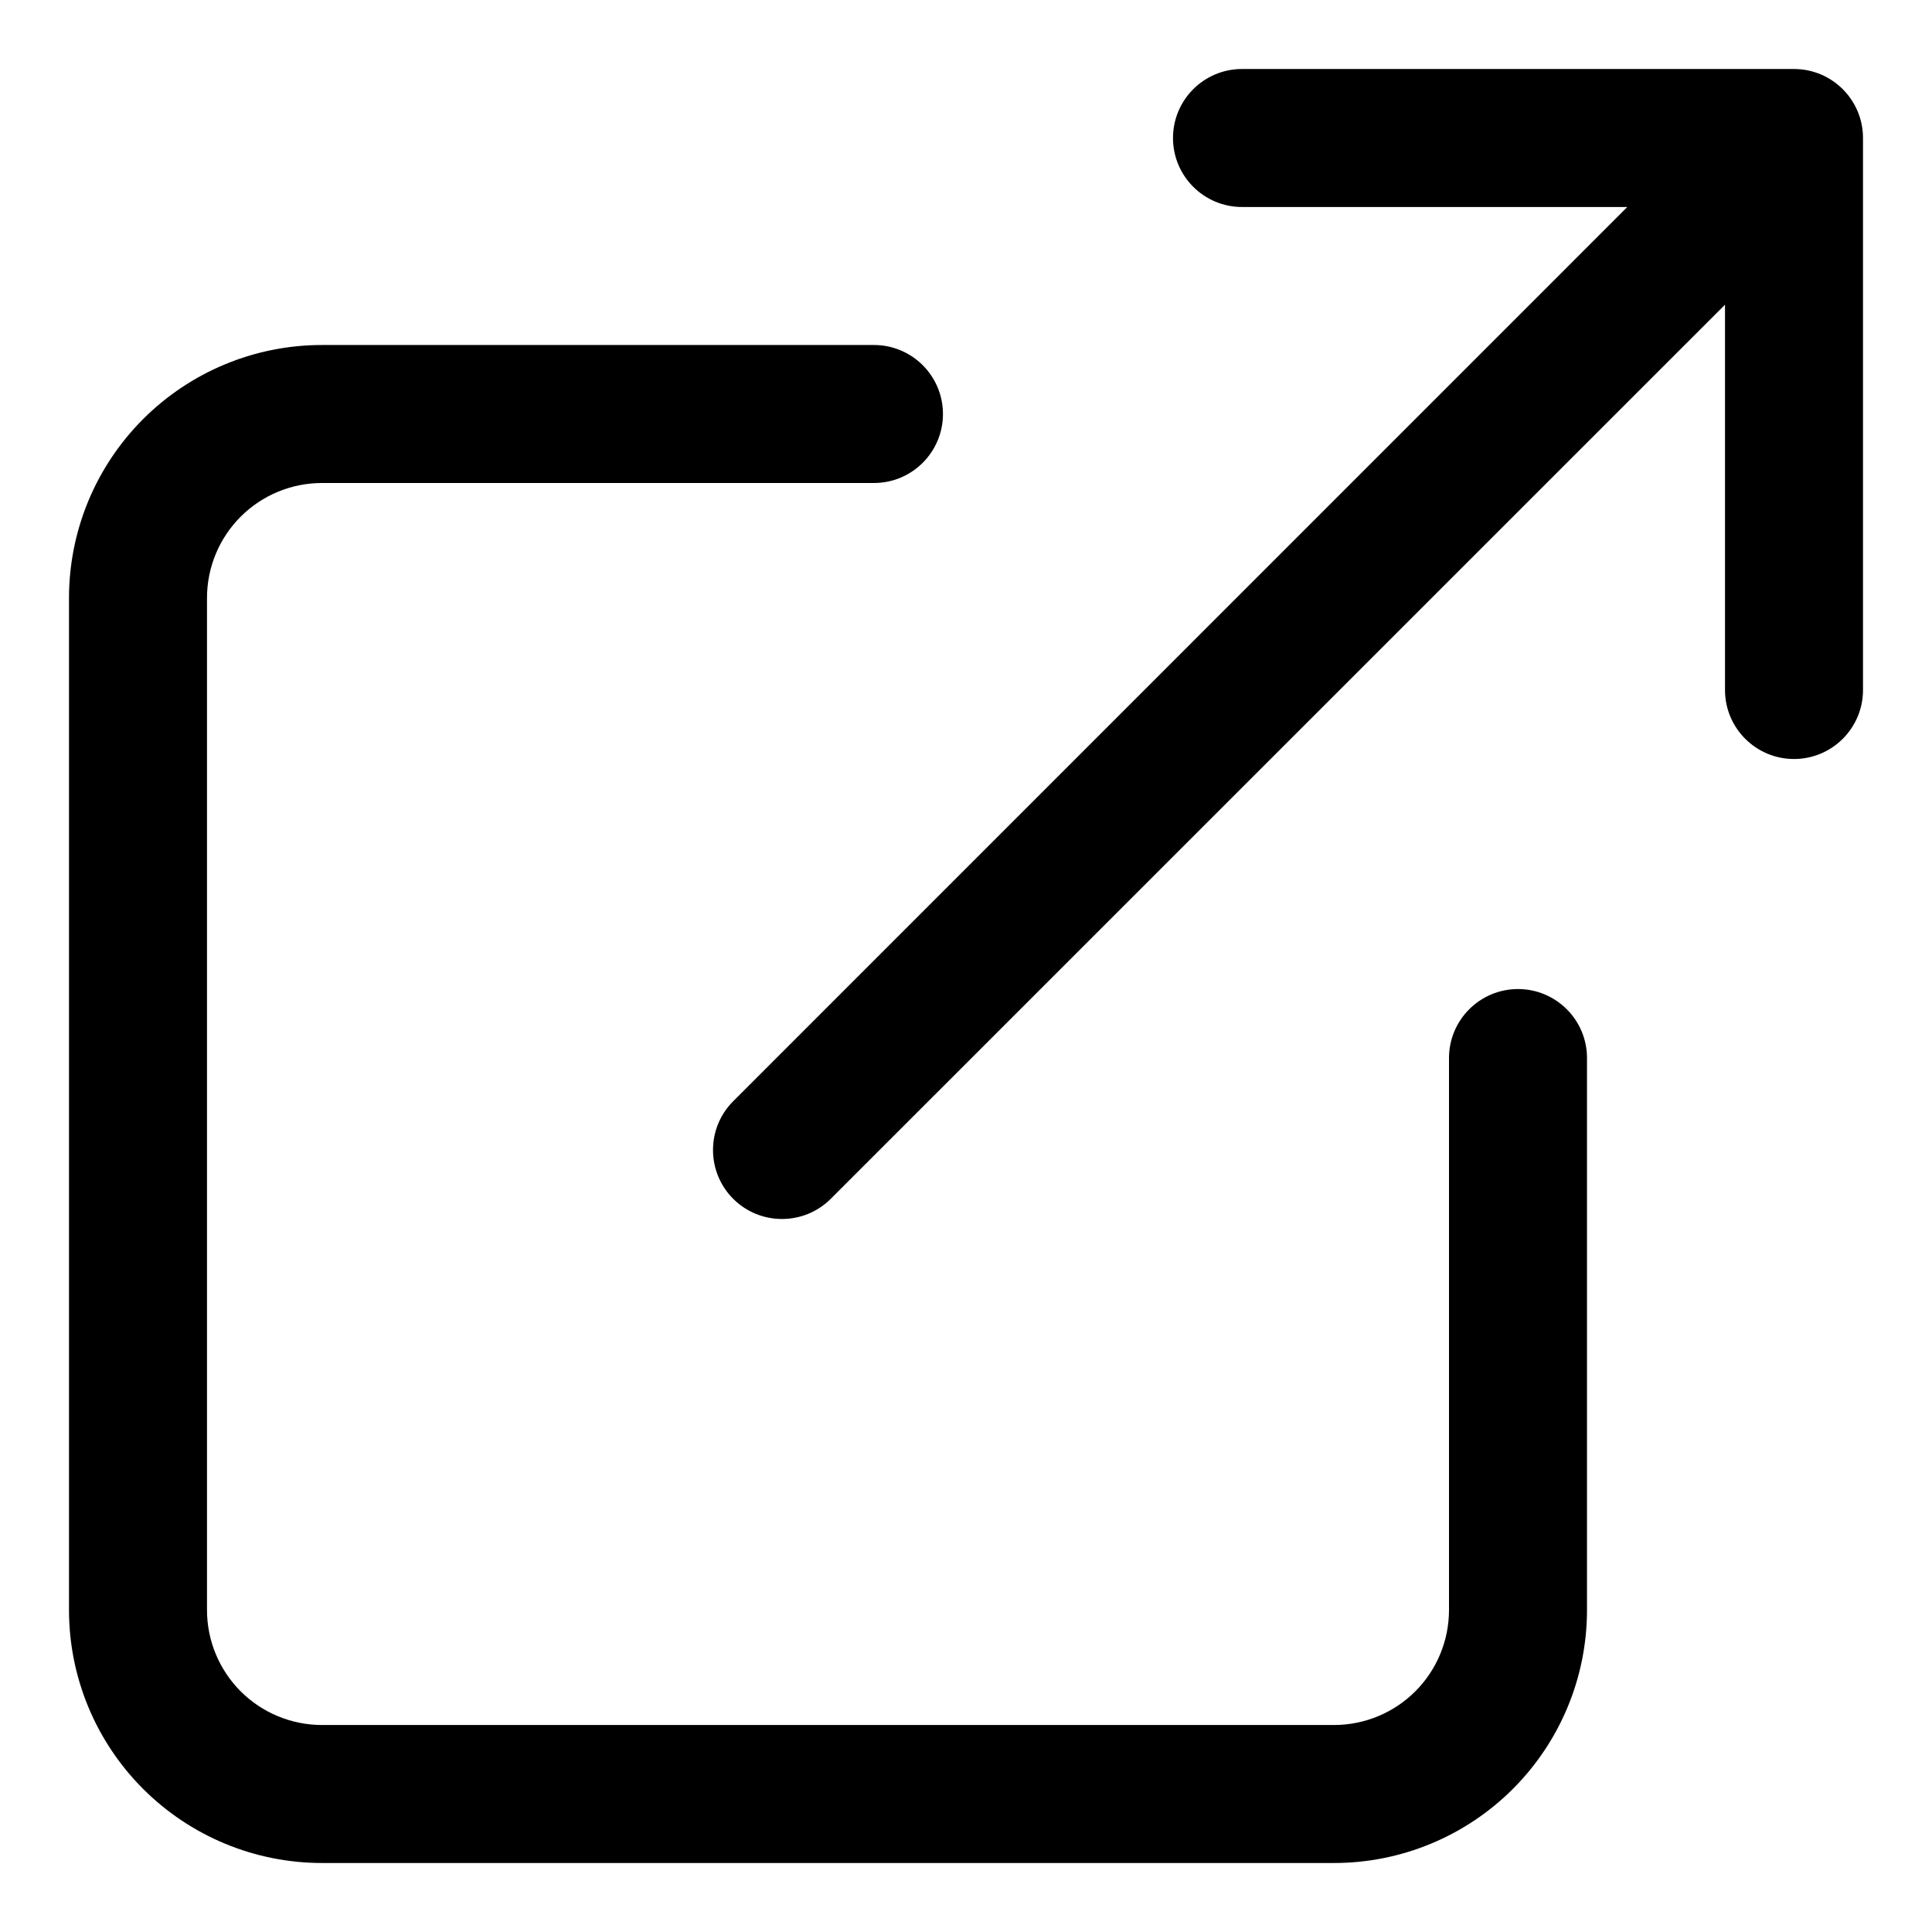
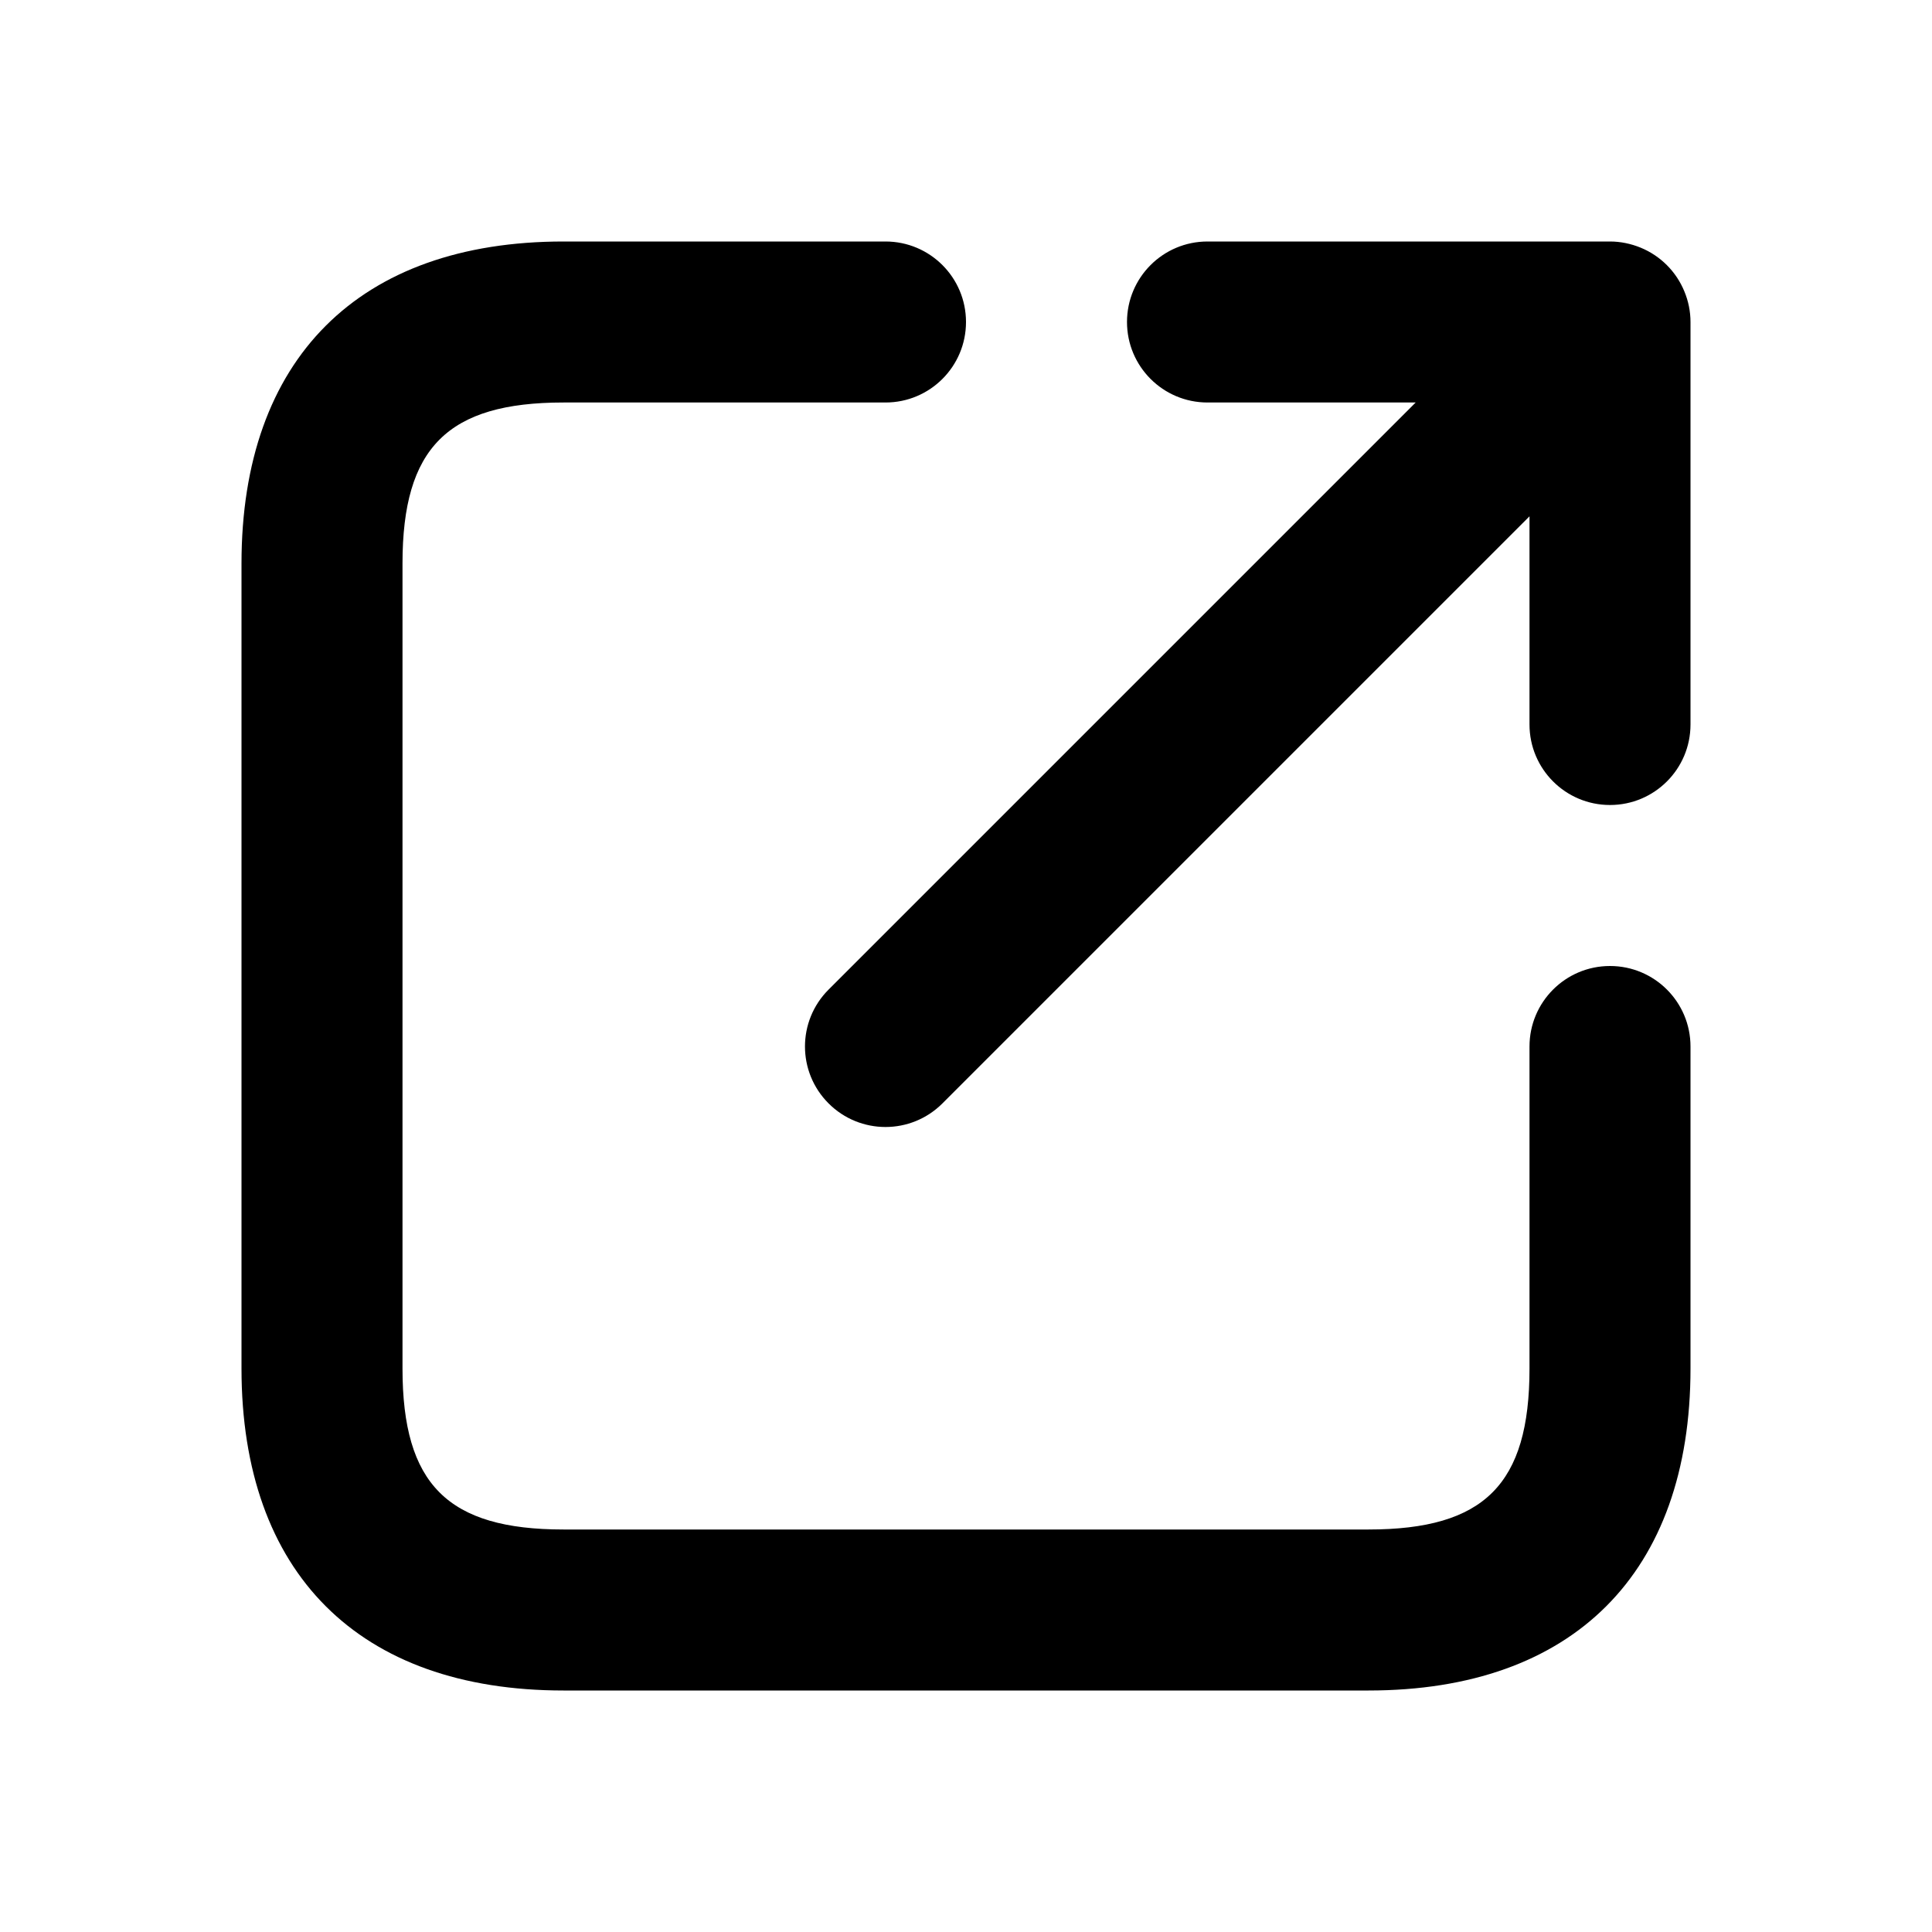
- <svg xmlns="http://www.w3.org/2000/svg" width="14" height="14" viewBox="0 0 14 14" fill="currentColor">
-   <path d="M11.5 7.667C11.5 7.391 11.276 7.167 11 7.167C10.724 7.167 10.5 7.391 10.5 7.667H11.5ZM1 11.667H0.5H1ZM2.333 3V2.5V3ZM6.333 3.5C6.609 3.5 6.833 3.276 6.833 3C6.833 2.724 6.609 2.5 6.333 2.5V3.5ZM9 0.5C8.724 0.5 8.5 0.724 8.5 1C8.5 1.276 8.724 1.5 9 1.5V0.5ZM13 1H13.5C13.5 0.724 13.276 0.5 13 0.5V1ZM12.5 5C12.5 5.276 12.724 5.5 13 5.5C13.276 5.5 13.5 5.276 13.5 5H12.5ZM5.313 7.98C5.118 8.175 5.118 8.492 5.313 8.687C5.508 8.882 5.825 8.882 6.02 8.687L5.313 7.98ZM10.5 7.667V11.667H11.5V7.667H10.5ZM10.5 11.667C10.5 11.888 10.412 12.1 10.256 12.256L10.963 12.963C11.307 12.619 11.5 12.153 11.5 11.667H10.5ZM10.256 12.256C10.1 12.412 9.888 12.5 9.667 12.5V13.5C10.153 13.5 10.619 13.307 10.963 12.963L10.256 12.256ZM9.667 12.5H2.333V13.5H9.667V12.5ZM2.333 12.5C2.112 12.5 1.9 12.412 1.744 12.256L1.037 12.963C1.381 13.307 1.847 13.5 2.333 13.5V12.5ZM1.744 12.256C1.588 12.1 1.5 11.888 1.5 11.667H0.5C0.5 12.153 0.693 12.619 1.037 12.963L1.744 12.256ZM1.5 11.667V4.333H0.5V11.667H1.5ZM1.5 4.333C1.5 4.112 1.588 3.9 1.744 3.744L1.037 3.037C0.693 3.381 0.5 3.847 0.5 4.333H1.5ZM1.744 3.744C1.9 3.588 2.112 3.5 2.333 3.5V2.5C1.847 2.5 1.381 2.693 1.037 3.037L1.744 3.744ZM2.333 3.5H6.333V2.5H2.333V3.5ZM9 1.5H13V0.5H9V1.5ZM12.5 1V5H13.5V1H12.5ZM6.02 8.687L13.354 1.354L12.646 0.646L5.313 7.98L6.02 8.687Z" />
+ <svg xmlns="http://www.w3.org/2000/svg" width="24" height="24" viewBox="0 0 24 24" fill="none">
+   <path d="M21 4V9C21 9.552 20.553 10 20 10C19.447 10 19 9.552 19 9V6.414L11.707 13.707C11.512 13.902 11.256 14 11 14C10.744 14 10.488 13.902 10.293 13.707C9.902 13.316 9.902 12.684 10.293 12.293L17.586 5H15C14.447 5 14 4.552 14 4C14 3.448 14.447 3 15 3H20C20.13 3 20.26 3.027 20.382 3.077C20.627 3.178 20.822 3.373 20.923 3.618C20.974 3.74 21 3.87 21 4ZM20 12C19.447 12 19 12.448 19 13V17C19 18.439 18.439 19 17 19H7C5.561 19 5 18.439 5 17V7C5 5.561 5.561 5 7 5H11C11.553 5 12 4.552 12 4C12 3.448 11.553 3 11 3H7C4.458 3 3 4.458 3 7V17C3 19.542 4.458 21 7 21H17C19.542 21 21 19.542 21 17V13C21 12.448 20.553 12 20 12Z" fill="currentColor" />
</svg>
